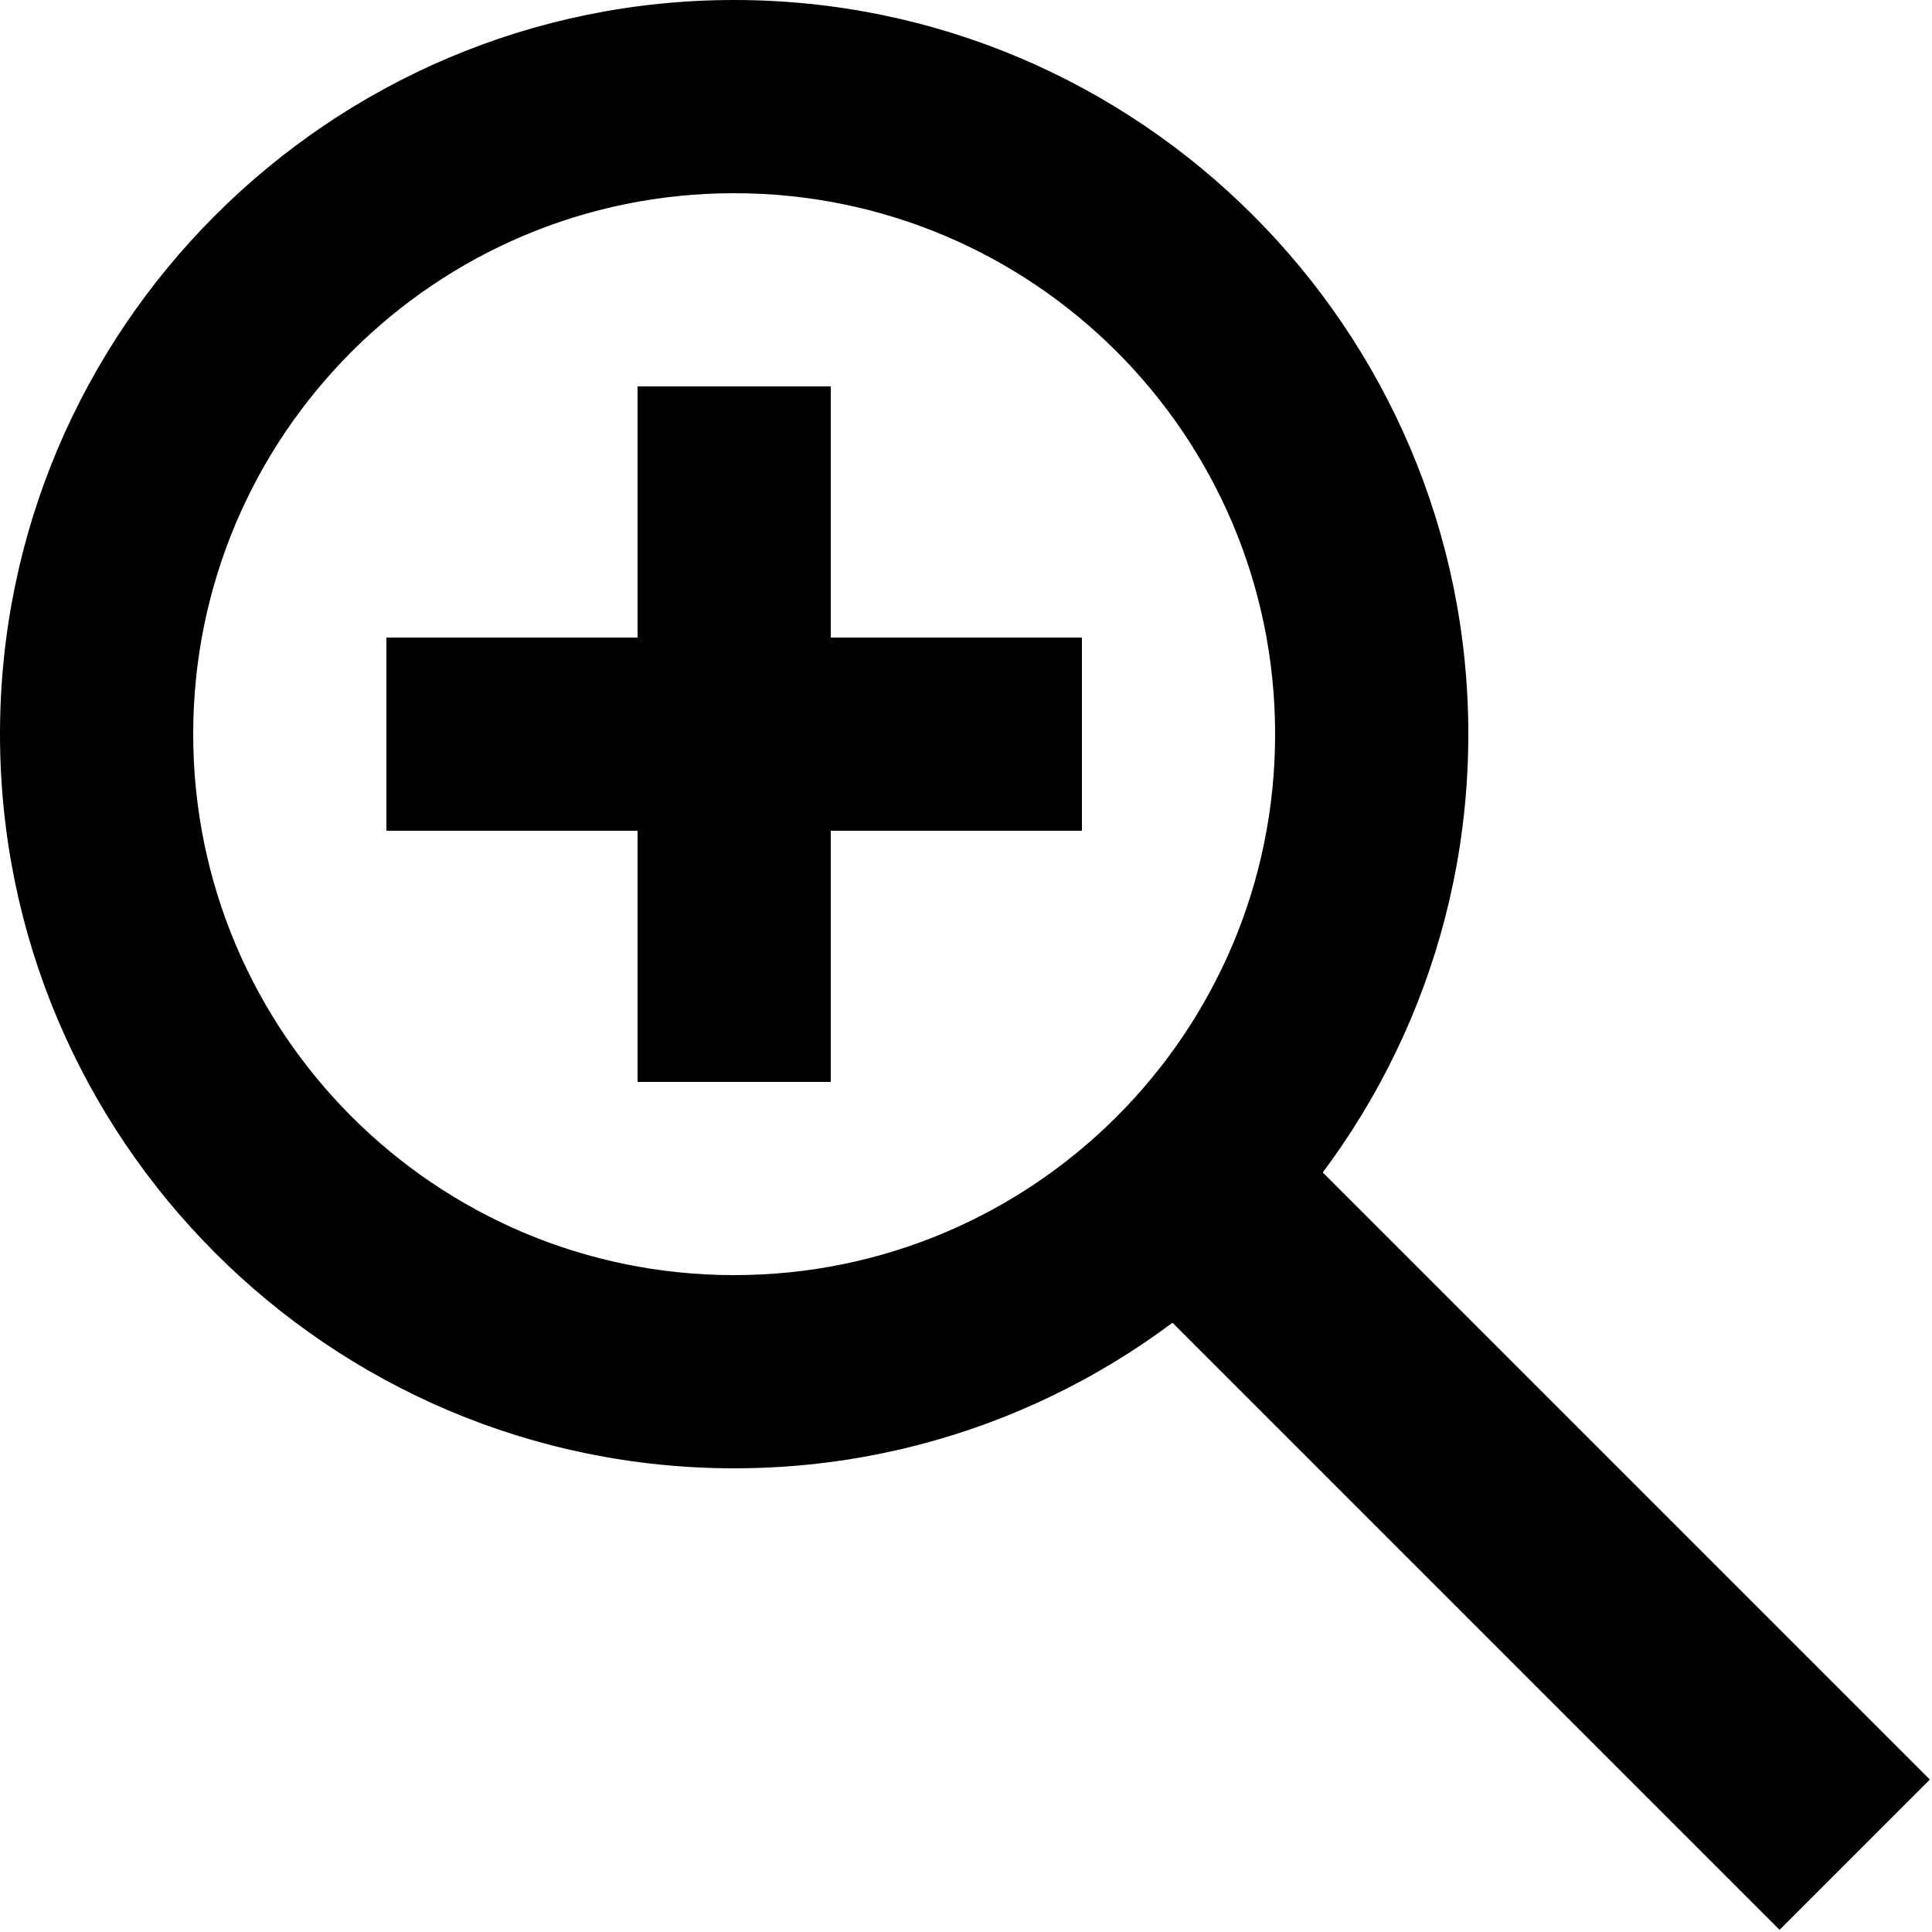
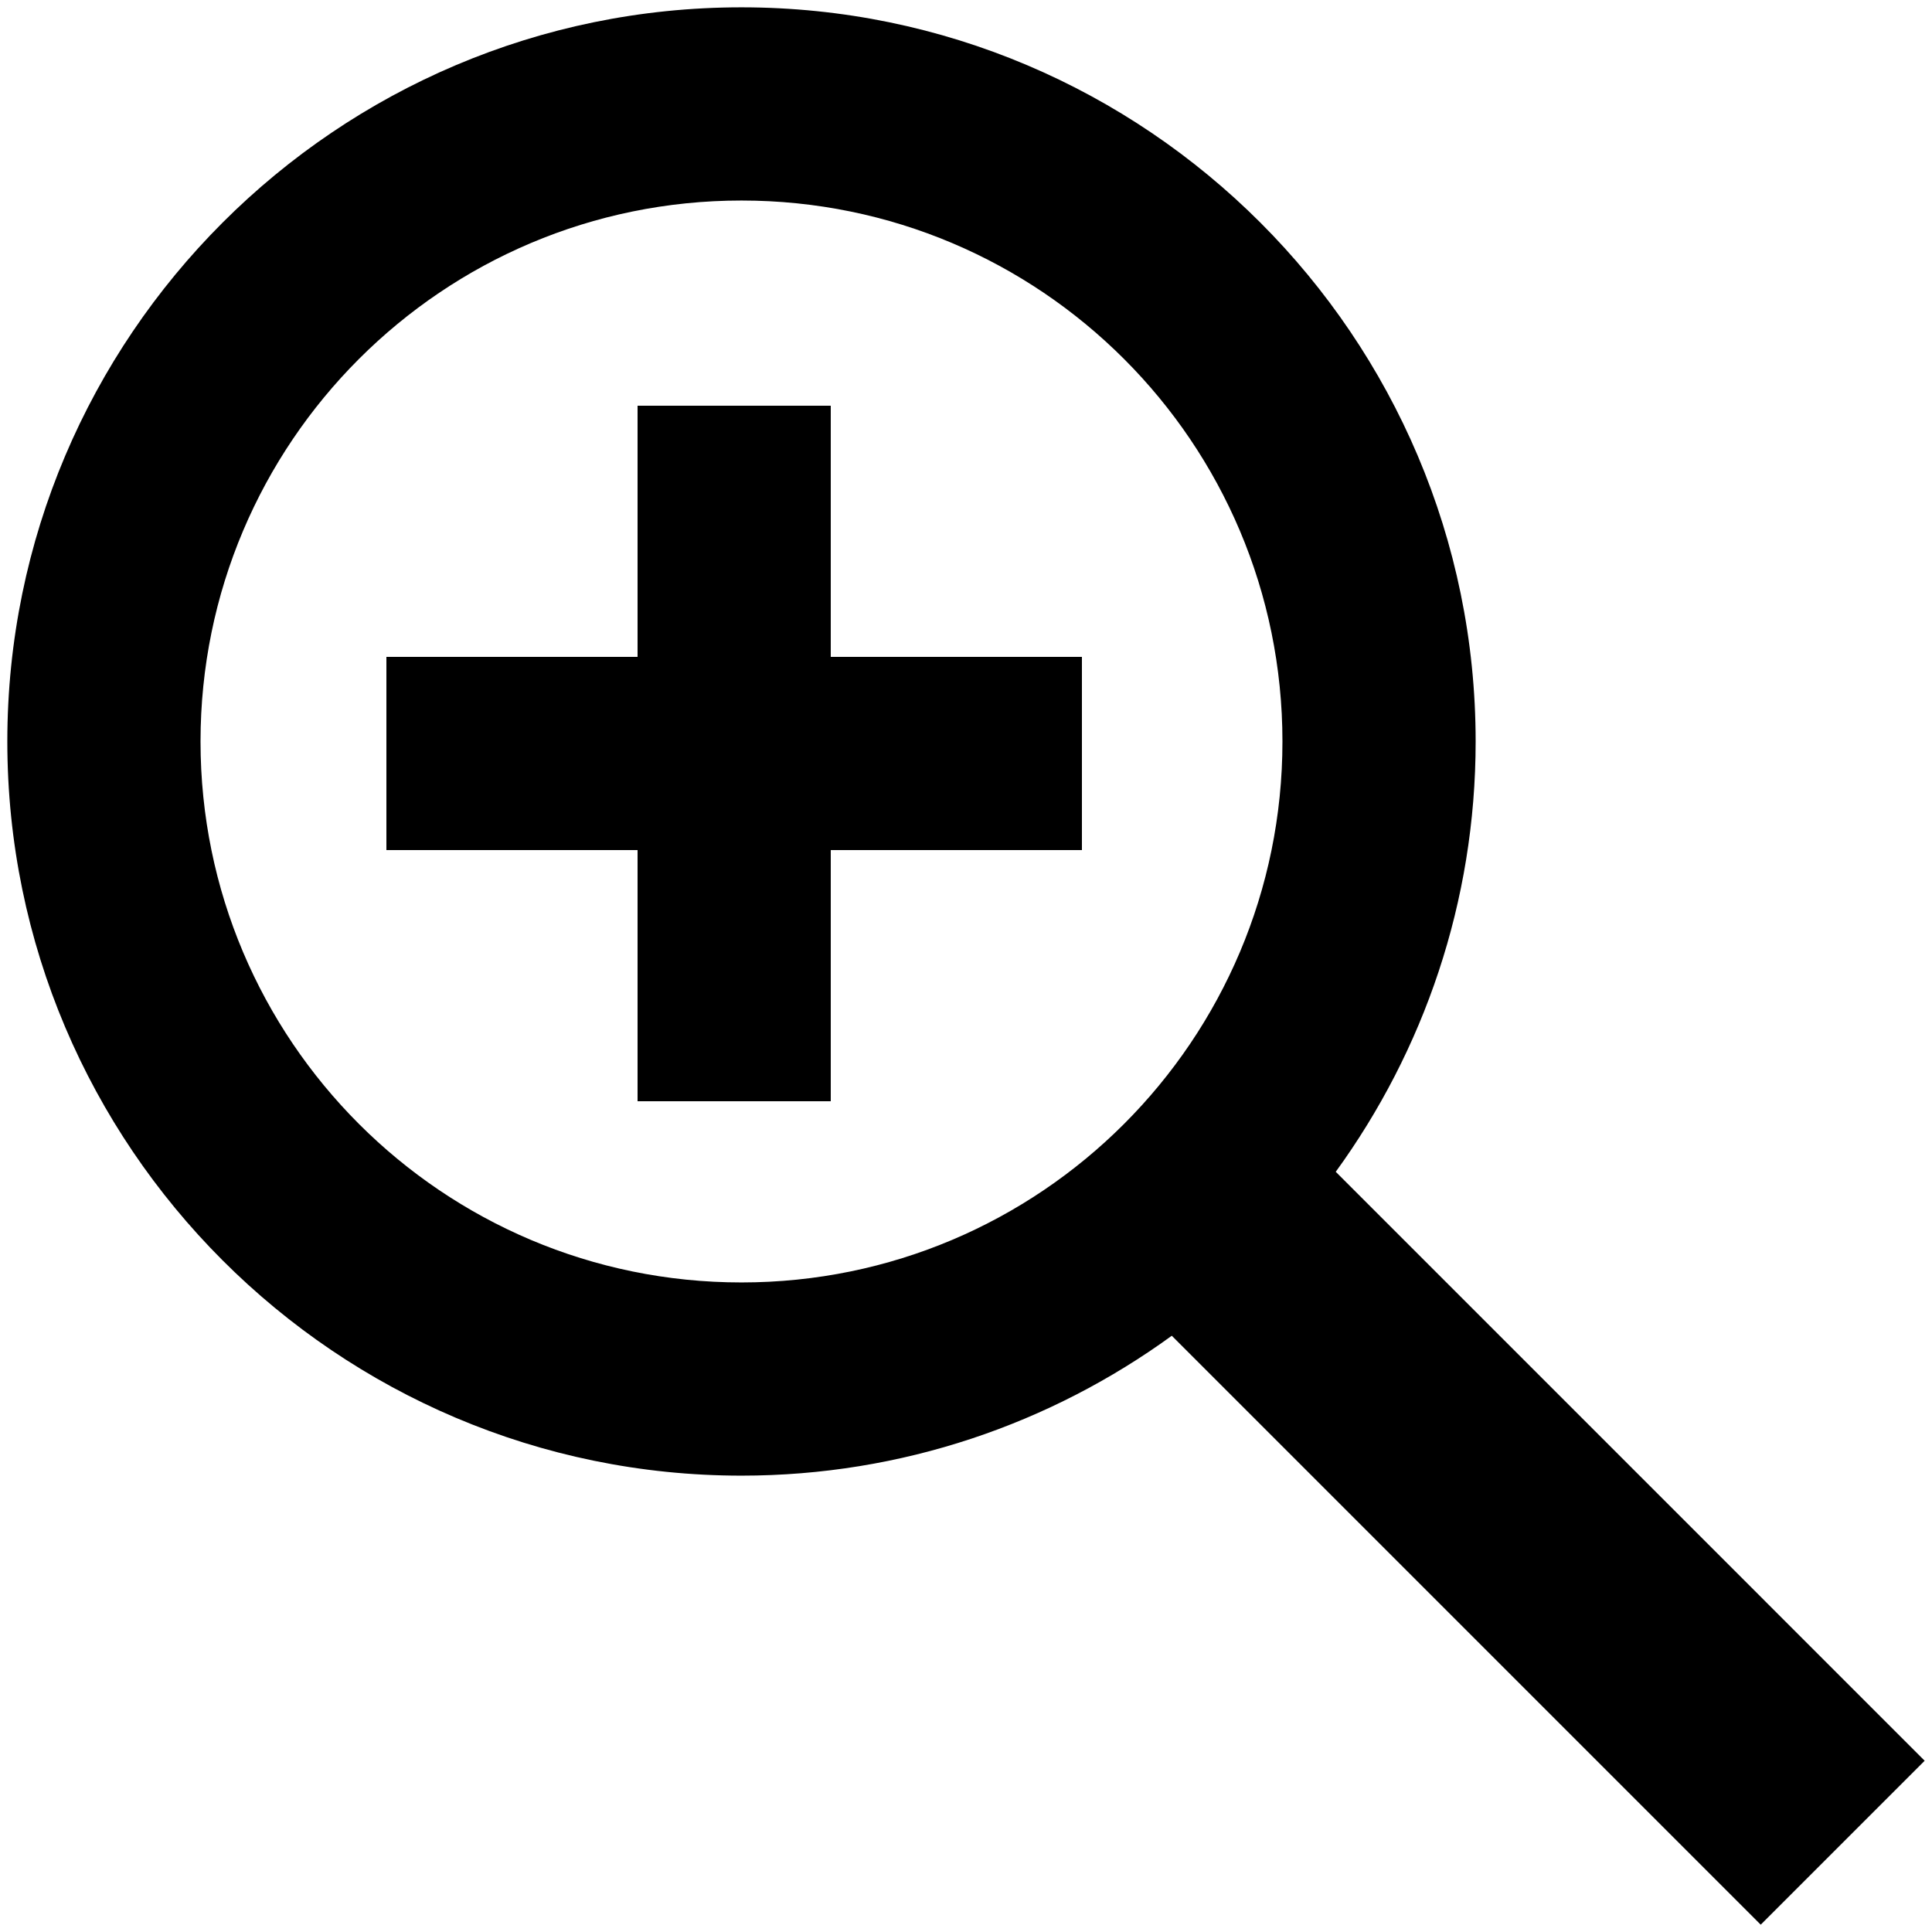
<svg xmlns="http://www.w3.org/2000/svg" version="1.1" x="0px" y="0px" width="100px" height="100px" viewBox="0 0 100 100" enable-background="new 0 0 100 100" xml:space="preserve">
  <g id="Layer_3" display="none">
    <g display="inline" opacity="0.31">
      <path d="M92,152c-1.06,0-2.076-0.42-2.826-1.169C88.422,150.08,88,149.062,88,148V92c0-2.209,1.791-4,4-4h56c2.209,0,4,1.791,4,4    v55.92c0,2.207-1.788,3.997-3.994,4C148.006,151.92,92.002,152,92,152z" />
      <path d="M148,92v55.92L92,148V92H148 M148,84H92c-4.418,0-8,3.582-8,8v56c0,2.124,0.844,4.16,2.347,5.661    C87.847,155.159,89.88,156,92,156c0.004,0,0.008,0,0.011,0l56-0.08c4.414-0.006,7.989-3.586,7.989-8V92    C156,87.582,152.418,84,148,84L148,84z" />
    </g>
  </g>
  <g id="Your_Icon">
</g>
  <g id="Layer_4">
-     <path d="M38,10c15.465,0,28,12.534,28,28c0,15.46-12.535,28-28,28S10,53.46,10,38C10,22.534,22.535,10,38,10 M38,0   C17.047,0,0,17.047,0,38s17.047,38,38,38s38-17.047,38-38S58.953,0,38,0L38,0z" />
-     <rect x="54.958" y="73.5" transform="matrix(0.7071 0.7071 -0.7071 0.7071 79 -32.7229)" width="48.083" height="11" />
-     <rect x="20" y="33" width="36" height="10" />
-     <rect x="33" y="20" width="10" height="36" />
-     <rect x="20" y="33" width="36" height="10" />
-     <rect x="33" y="20" width="10" height="36" />
+     <g>
+       <path fill="none" d="M66.379,38.379c0-15.466-12.535-28-28-28s-28,12.534-28,28c0,15.46,12.535,28,28,28    S66.379,53.839,66.379,38.379z" />
+       <path d="M99.621,91.136L69.138,60.652c4.549-6.264,7.241-13.958,7.241-22.273c0-20.953-17.047-38-38-38s-38,17.047-38,38    s17.047,38,38,38c8.315,0,16.01-2.692,22.273-7.241l30.483,30.483L99.621,91.136z M10.379,38.379c0-15.466,12.535-28,28-28    s28,12.534,28,28c0,15.46-12.535,28-28,28S10.379,53.839,10.379,38.379z" />
+     </g>
+     <polygon points="56,34 43,34 43,21 33,21 33,34 20,34 20,44 33,44 33,57 43,57 43,44 56,44  " />
  </g>
</svg>
